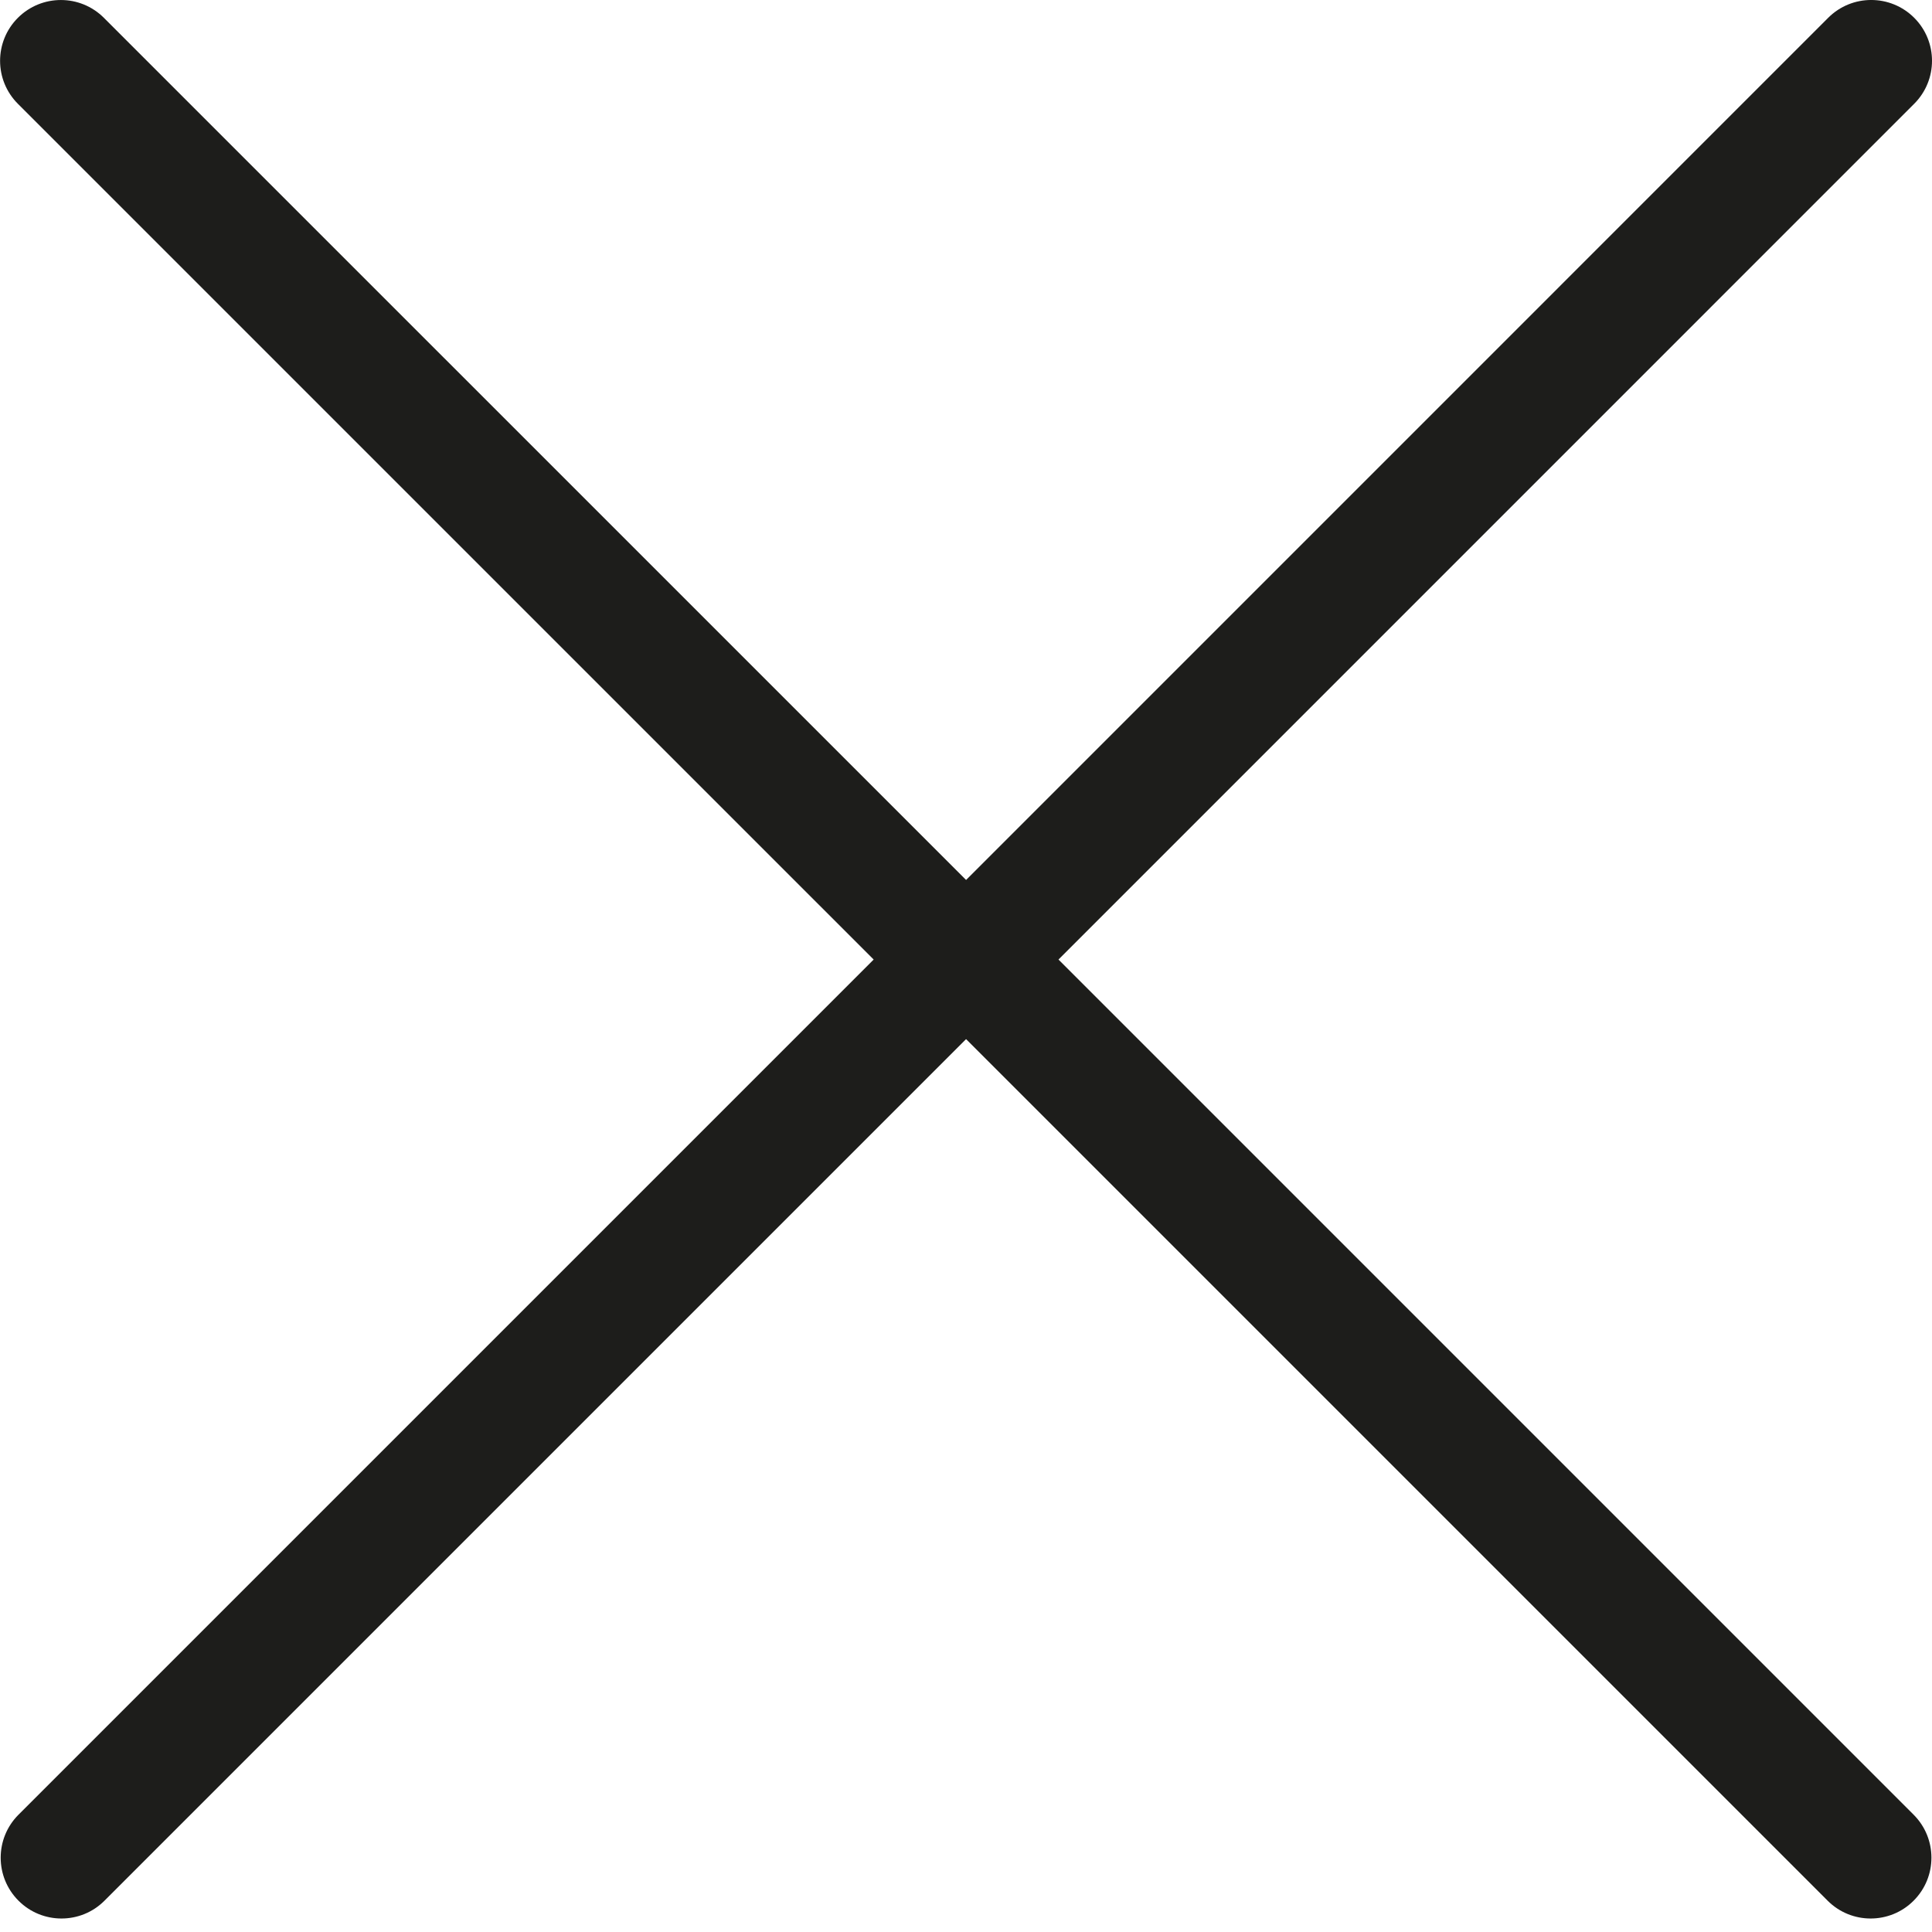
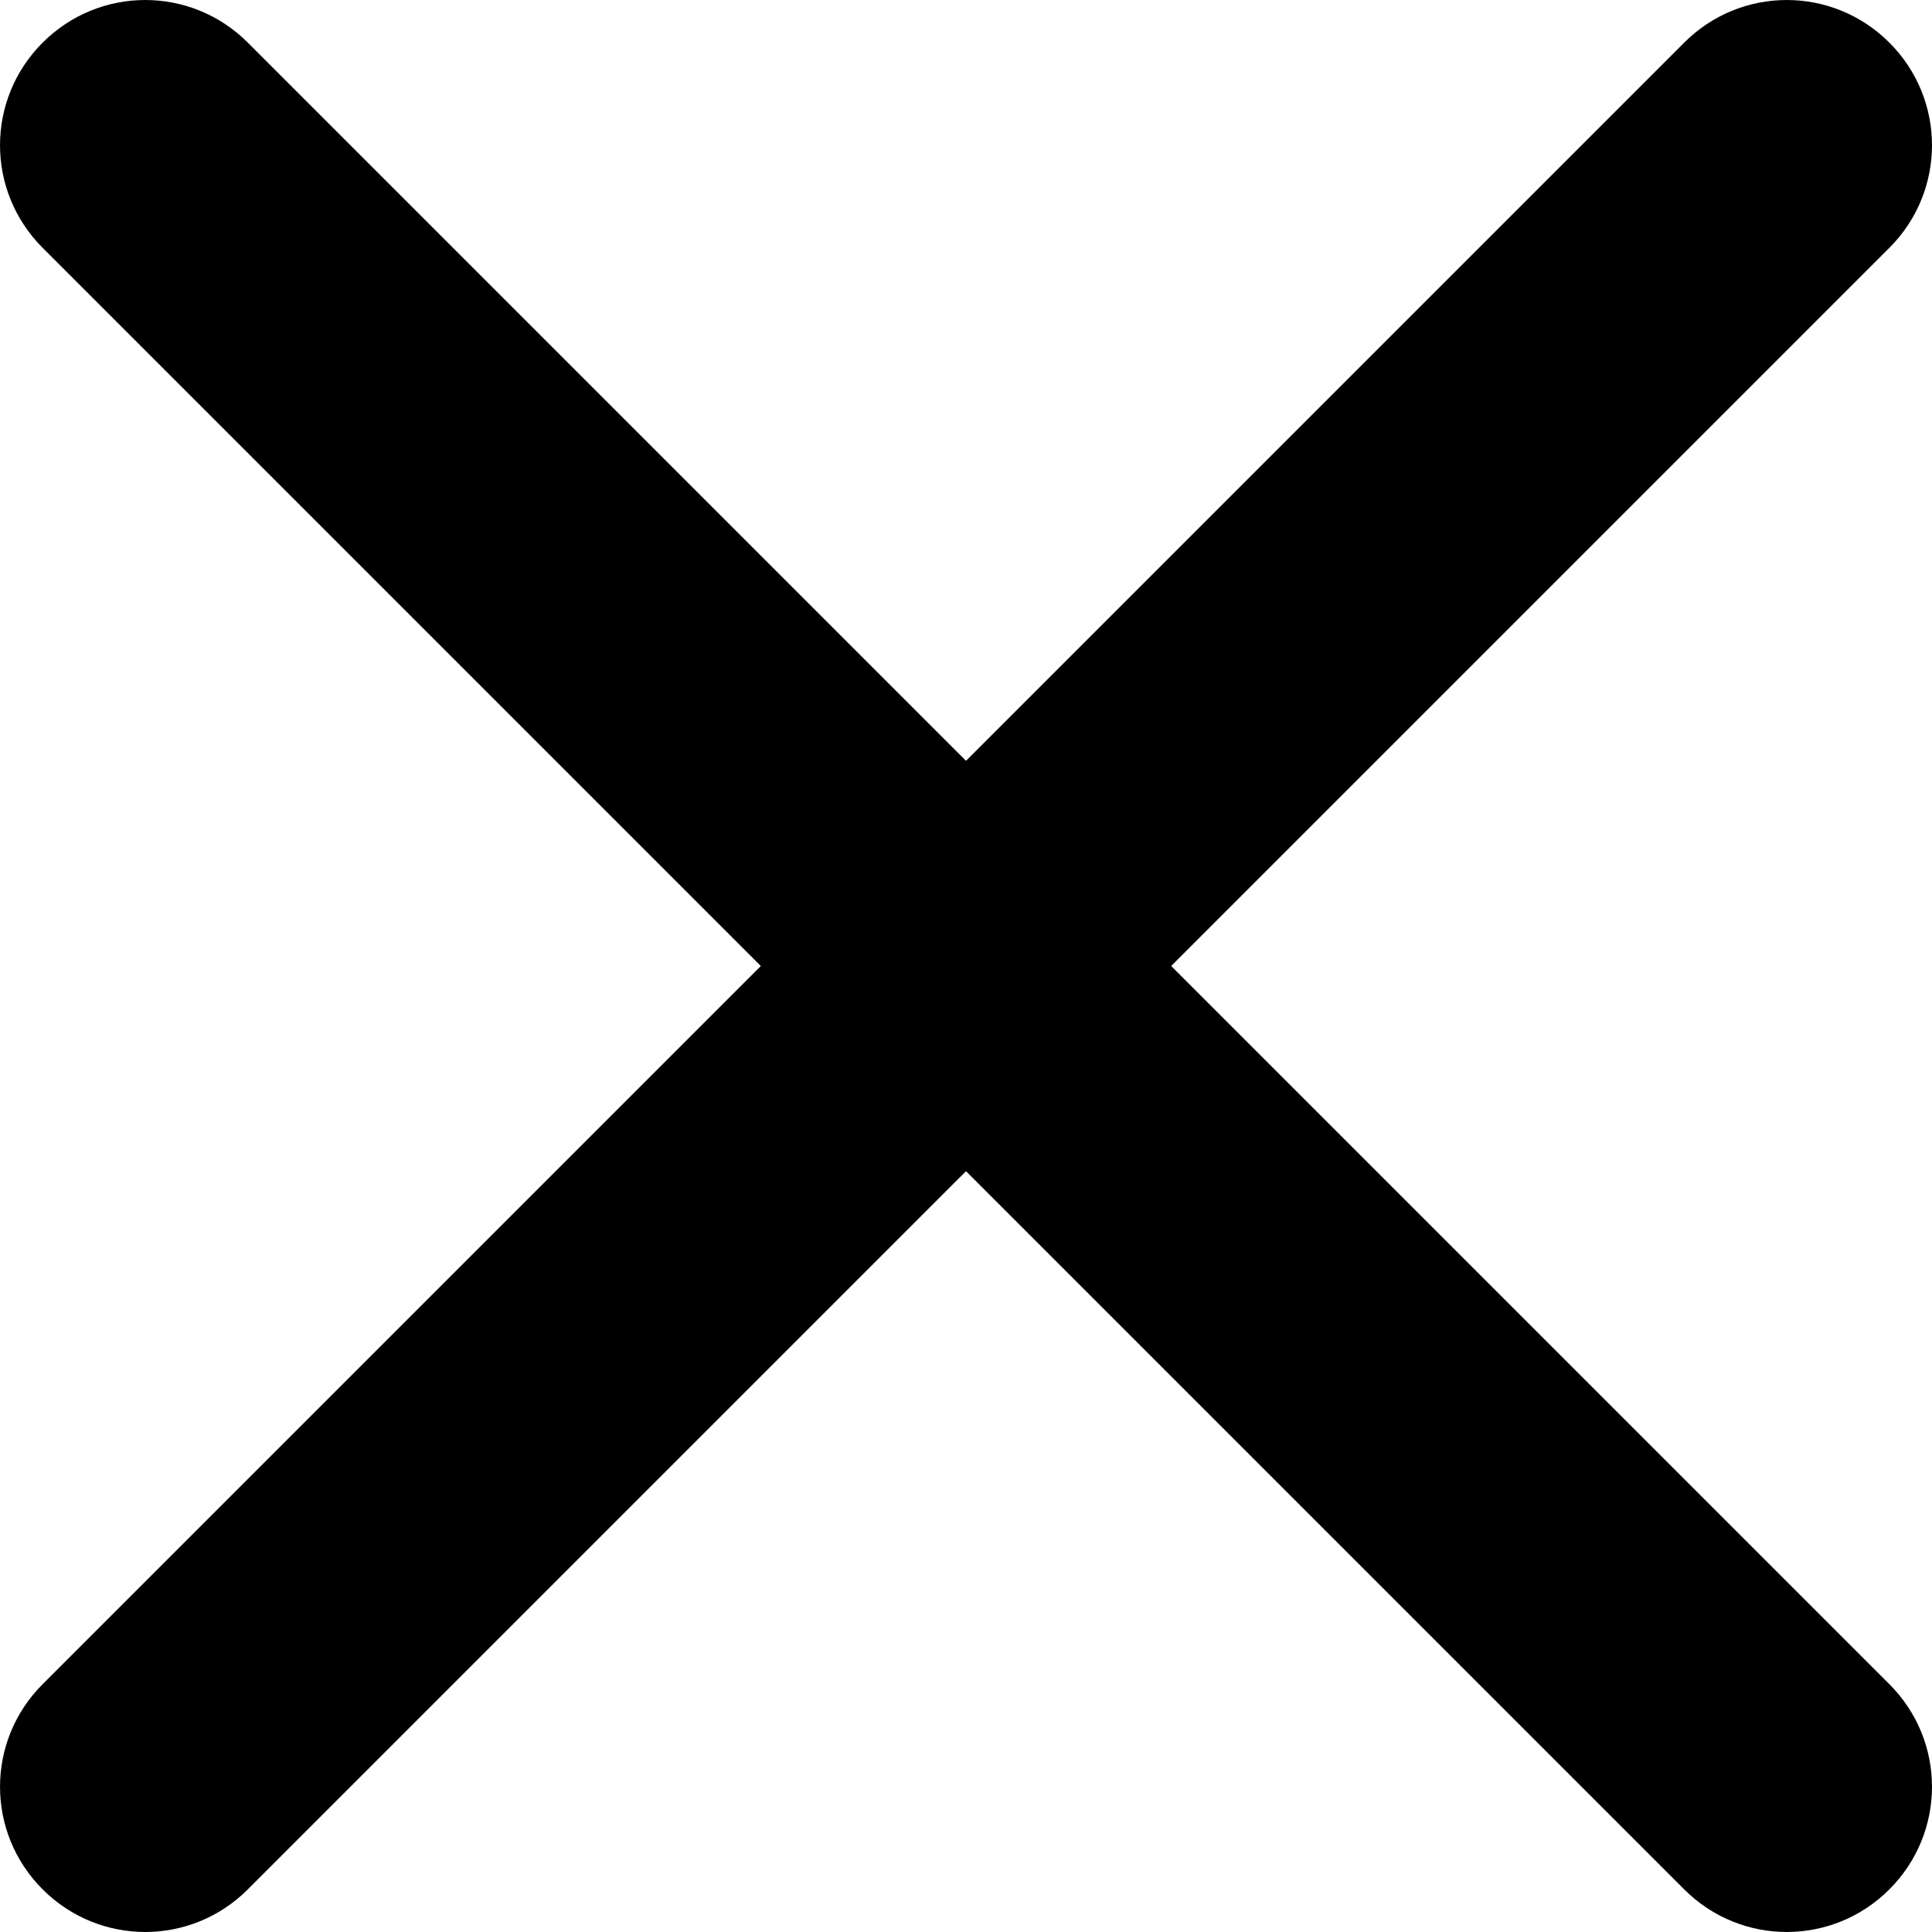
- <svg xmlns="http://www.w3.org/2000/svg" width="64" version="1.1" height="64" viewBox="0 0 64 64" enable-background="new 0 0 64 64">
-   <g>
-     <path class="svg-close-icon" fill="#1D1D1B" d="M28.941,31.786L0.613,60.114c-0.787,0.787-0.787,2.062,0,2.849c0.393,0.394,0.909,0.59,1.424,0.59   c0.516,0,1.031-0.196,1.424-0.59l28.541-28.541l28.541,28.541c0.394,0.394,0.909,0.59,1.424,0.59c0.515,0,1.031-0.196,1.424-0.59   c0.787-0.787,0.787-2.062,0-2.849L35.064,31.786L63.41,3.438c0.787-0.787,0.787-2.062,0-2.849c-0.787-0.786-2.062-0.786-2.848,0   L32.003,29.15L3.441,0.59c-0.787-0.786-2.061-0.786-2.848,0c-0.787,0.787-0.787,2.062,0,2.849L28.941,31.786z" />
+ <svg xmlns="http://www.w3.org/2000/svg" id="svg8" version="1.1" viewBox="0 0 90 90" height="90mm" width="90mm">
+   <defs id="defs2" />
+   <g transform="translate(4.617612e-6,-207)" id="layer1">
+     <g style="fill-rule:nonzero" id="g29">
+       <path class="svg-close-icon" id="rect10" d="m -200.443,203.252 h 108.144 c 3.744,0 6.759,3.015 6.759,6.759 v 2e-5 c 0,3.744 -3.015,6.759 -6.759,6.759 H -200.443 c -3.744,0 -6.759,-3.015 -6.759,-6.759 v -2e-5 c 0,-3.744 3.015,-6.759 6.759,-6.759 z" style="opacity:1;fill:#000000;fill-opacity:1;fill-rule:nonzero;stroke:none;stroke-width:0.358;stroke-opacity:1" transform="rotate(-45)" />
+       <path class="svg-close-icon" id="rect10-0" d="m 155.939,139.612 h 108.144 c 3.744,0 6.759,3.015 6.759,6.759 v 2e-5 c 0,3.744 -3.015,6.759 -6.759,6.759 H 155.939 c -3.744,0 -6.759,-3.015 -6.759,-6.759 v -2e-5 c 0,-3.744 3.015,-6.759 6.759,-6.759 z" style="opacity:1;fill:#000000;fill-opacity:1;fill-rule:nonzero;stroke:none;stroke-width:0.358;stroke-opacity:1" transform="rotate(45)" />
+     </g>
  </g>
</svg>
